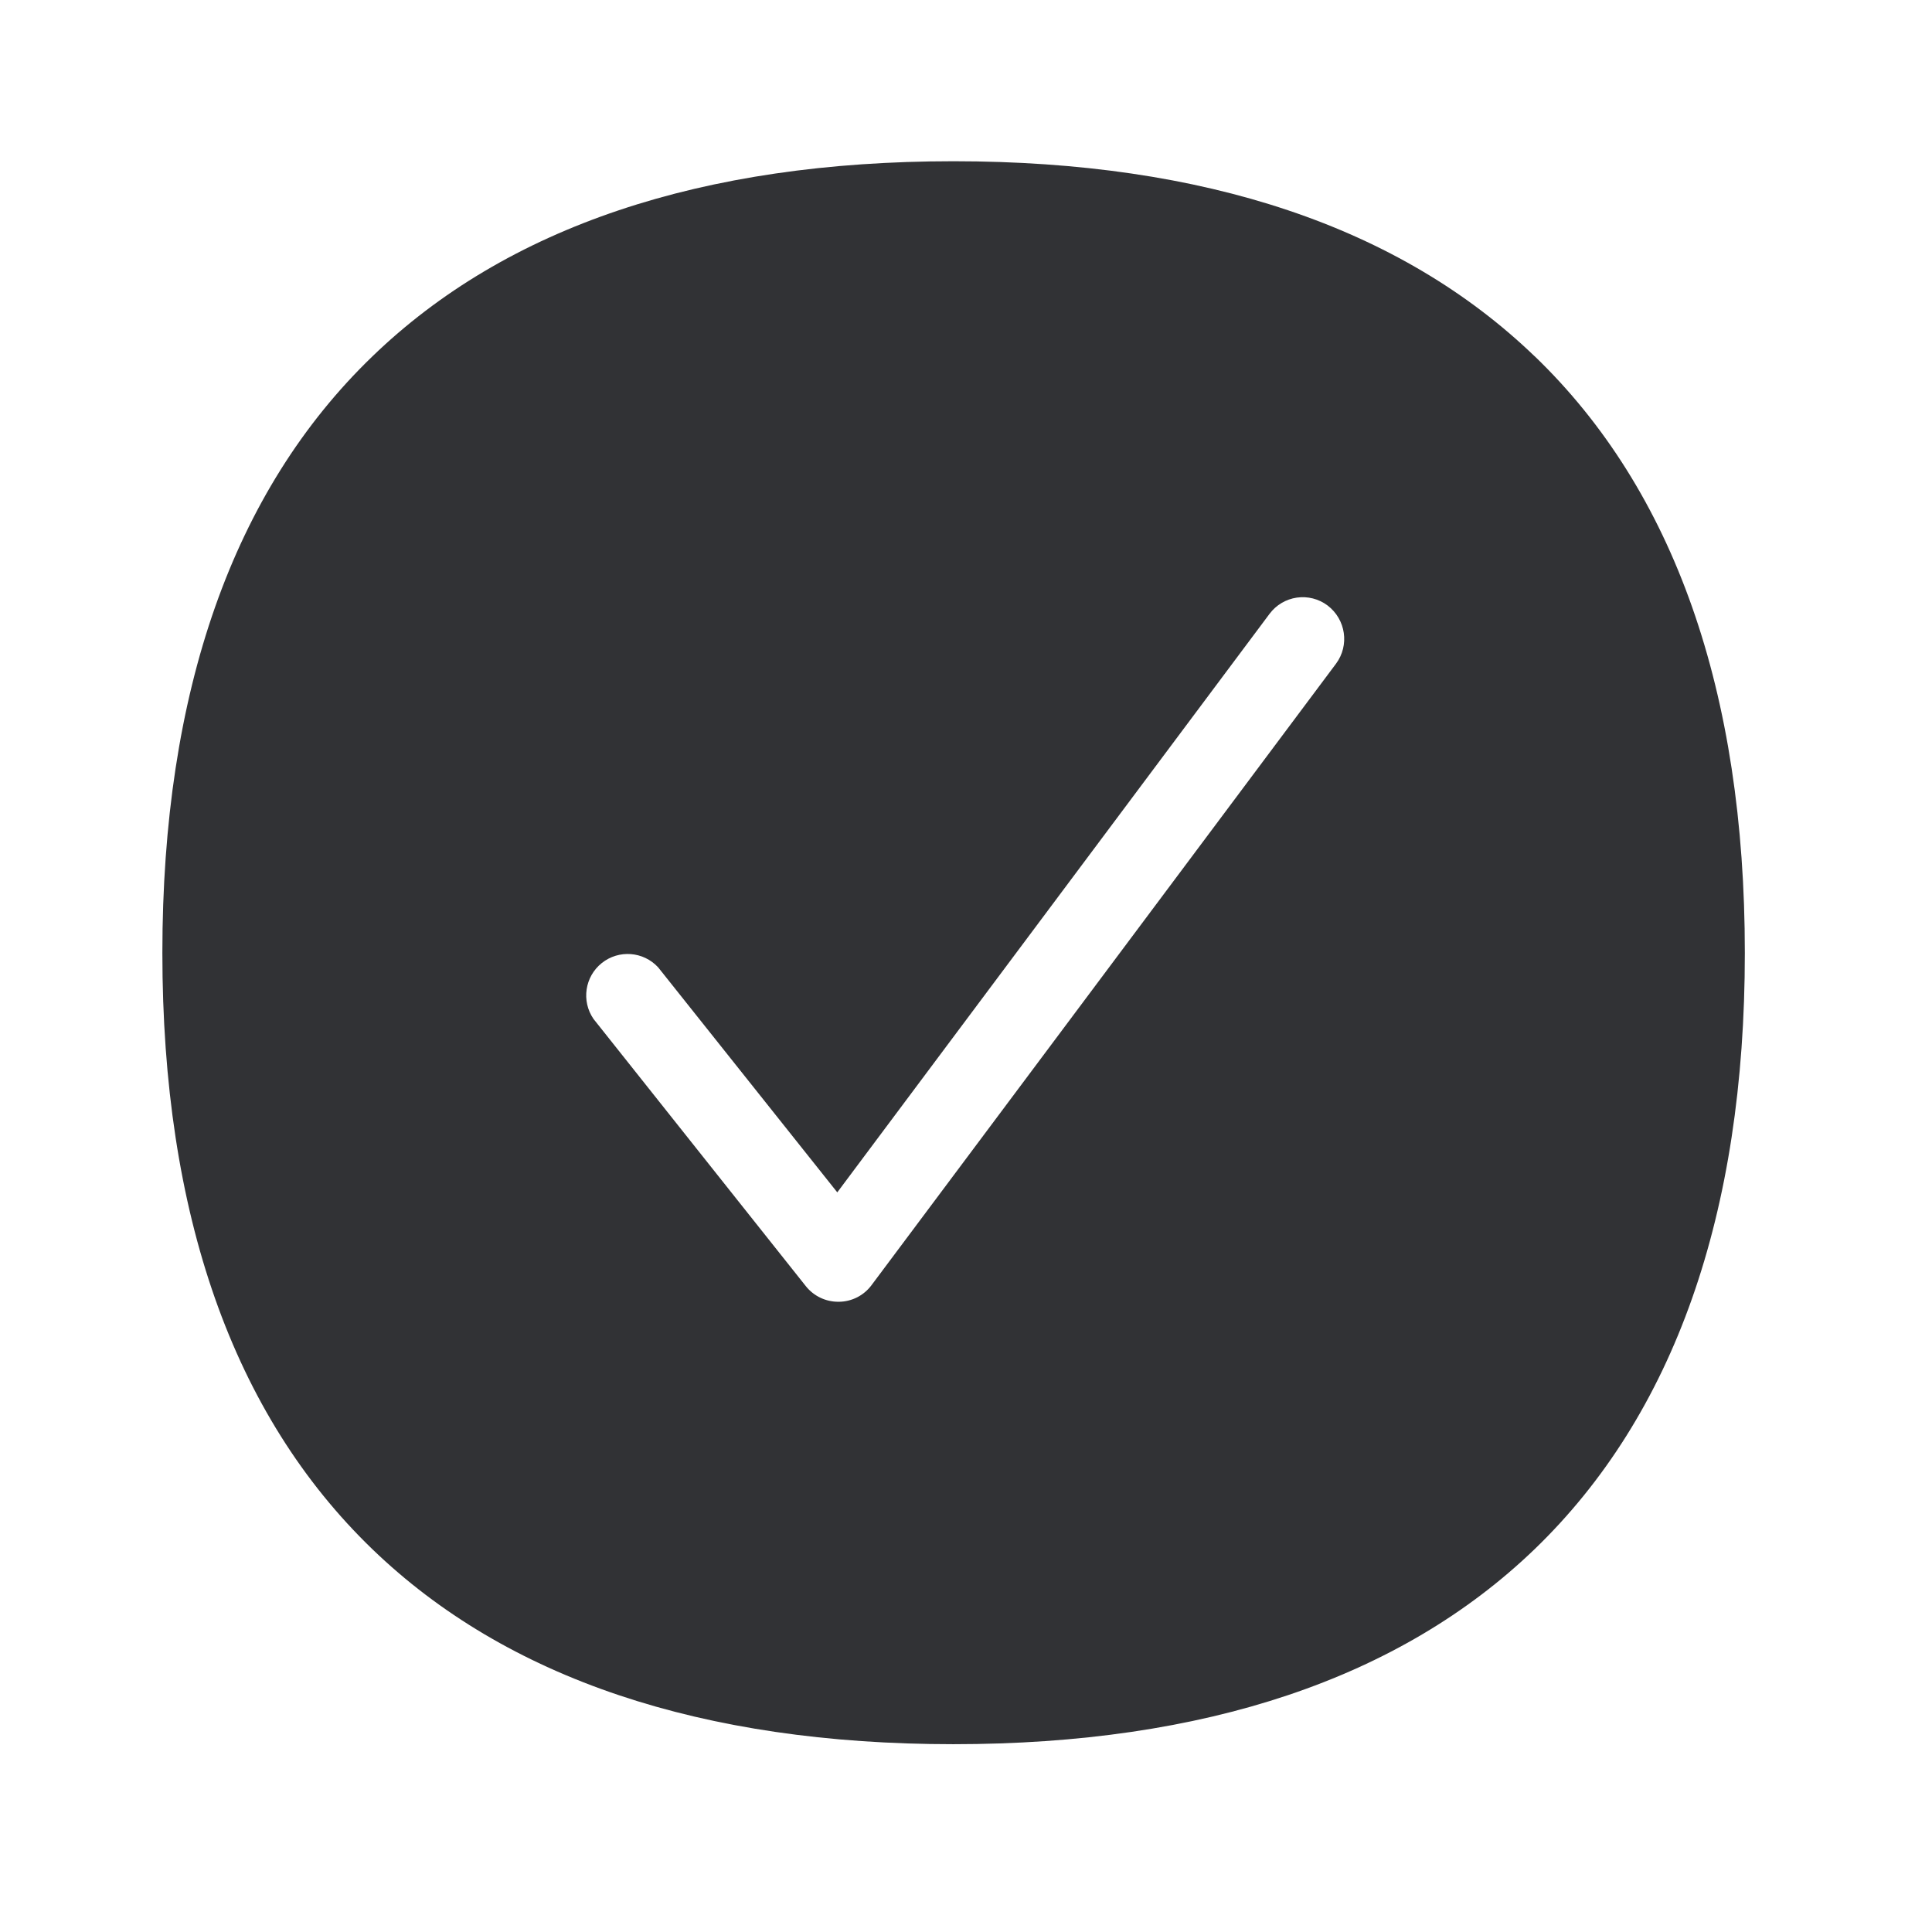
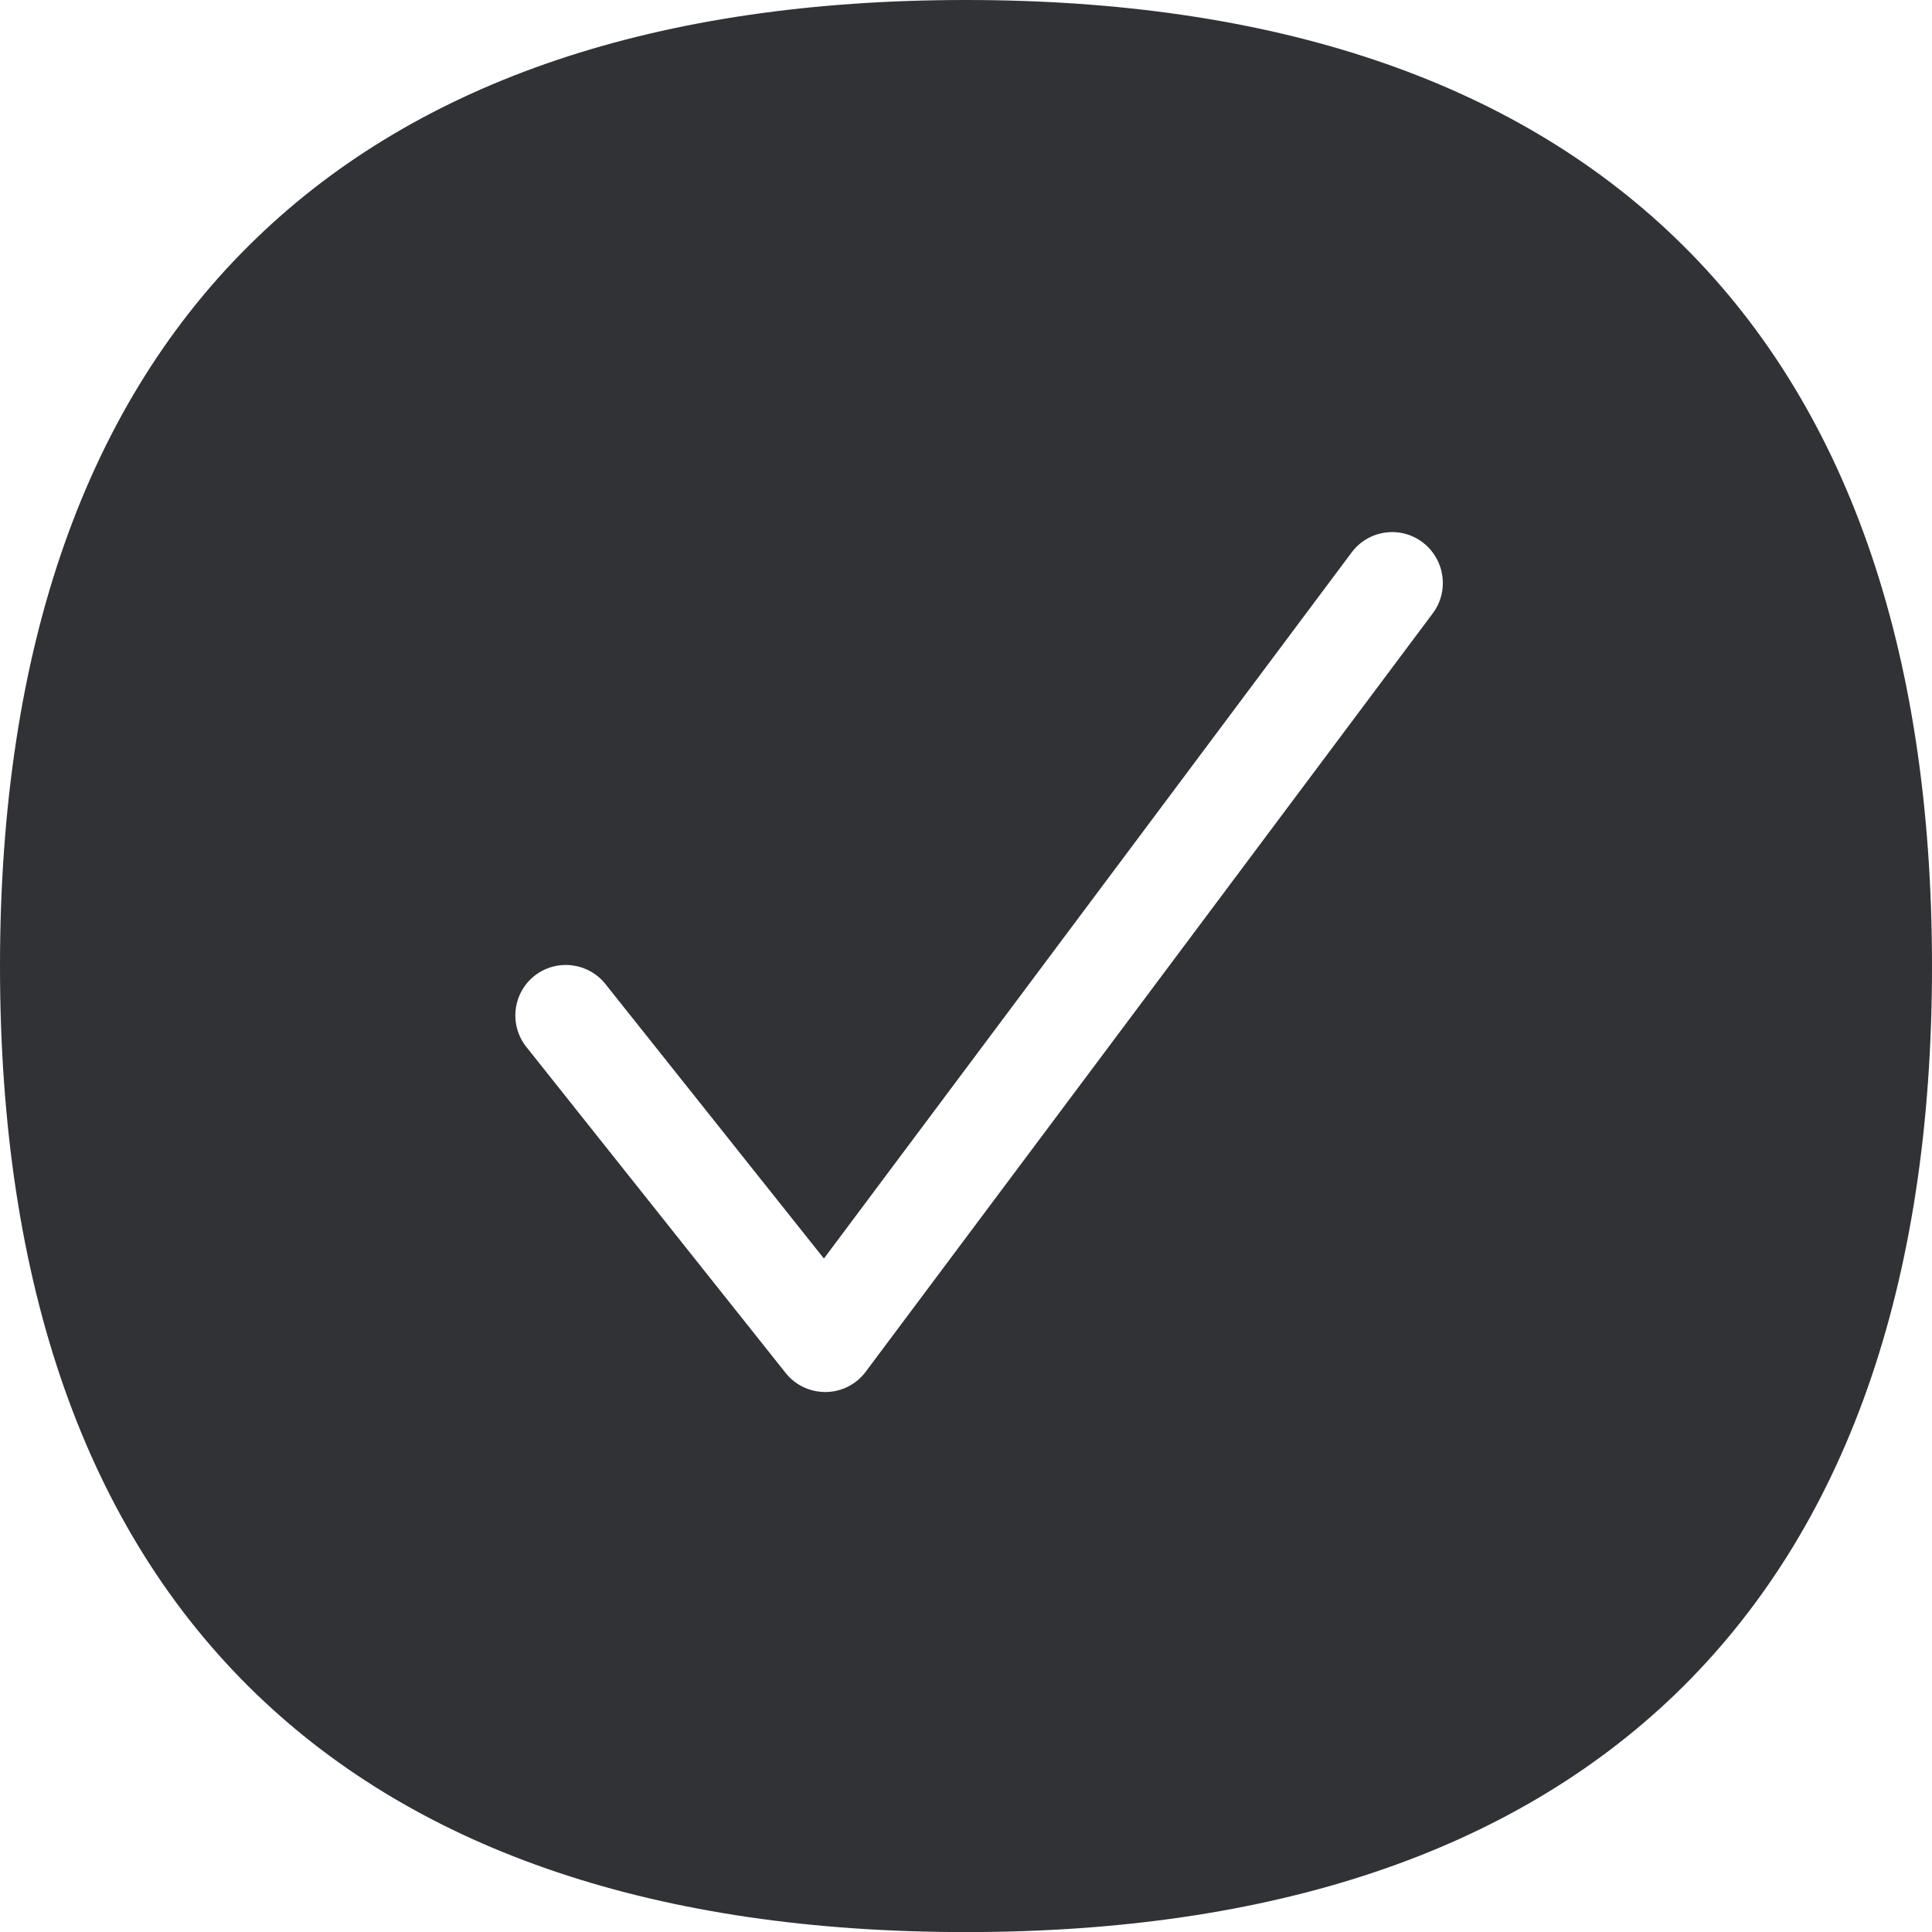
<svg xmlns="http://www.w3.org/2000/svg" width="24" height="24" viewBox="0 0 24 24">
-   <path d="M19.064 4.426c-1.67-1.608-4.098-2.423-7.22-2.423-3.124 0-5.553.815-7.22 2.426-1.73 1.669-2.607 4.162-2.607 7.408 0 3.247.877 5.737 2.608 7.407 1.666 1.607 4.095 2.423 7.218 2.423s5.552-.816 7.221-2.423c1.731-1.67 2.611-4.16 2.611-7.407 0-3.246-.877-5.742-2.61-7.411zm-2.467 3.818l-5.77 7.72a.51.51 0 01-.404.207h-.008a.514.514 0 01-.404-.193l-2.638-3.32a.515.515 0 01.803-.641l2.225 2.795 5.37-7.187a.514.514 0 01.72-.104c.229.174.274.496.106.723z" fill="#313235" fill-rule="nonzero" />
+   <path d="M20.813 2.957C18.775.995 15.81 0 11.997 0 8.184 0 5.219.995 3.184 2.96 1.07 4.999 0 8.042 0 12.004c0 3.963 1.07 7.002 3.184 9.04 2.035 1.962 5 2.957 8.813 2.957 3.813 0 6.778-.995 8.816-2.957C22.926 19.005 24 15.966 24 12.003c0-3.962-1.07-7.008-3.187-9.046zM17.8 7.617l-7.045 9.422a.624.624 0 01-.492.253h-.01a.627.627 0 01-.493-.236l-3.221-4.05a.629.629 0 01.099-.883.63.63 0 01.882.1l2.715 3.411 6.556-8.772a.628.628 0 01.879-.127c.28.212.335.605.13.882z" fill="#313235" fill-rule="nonzero" />
</svg>
